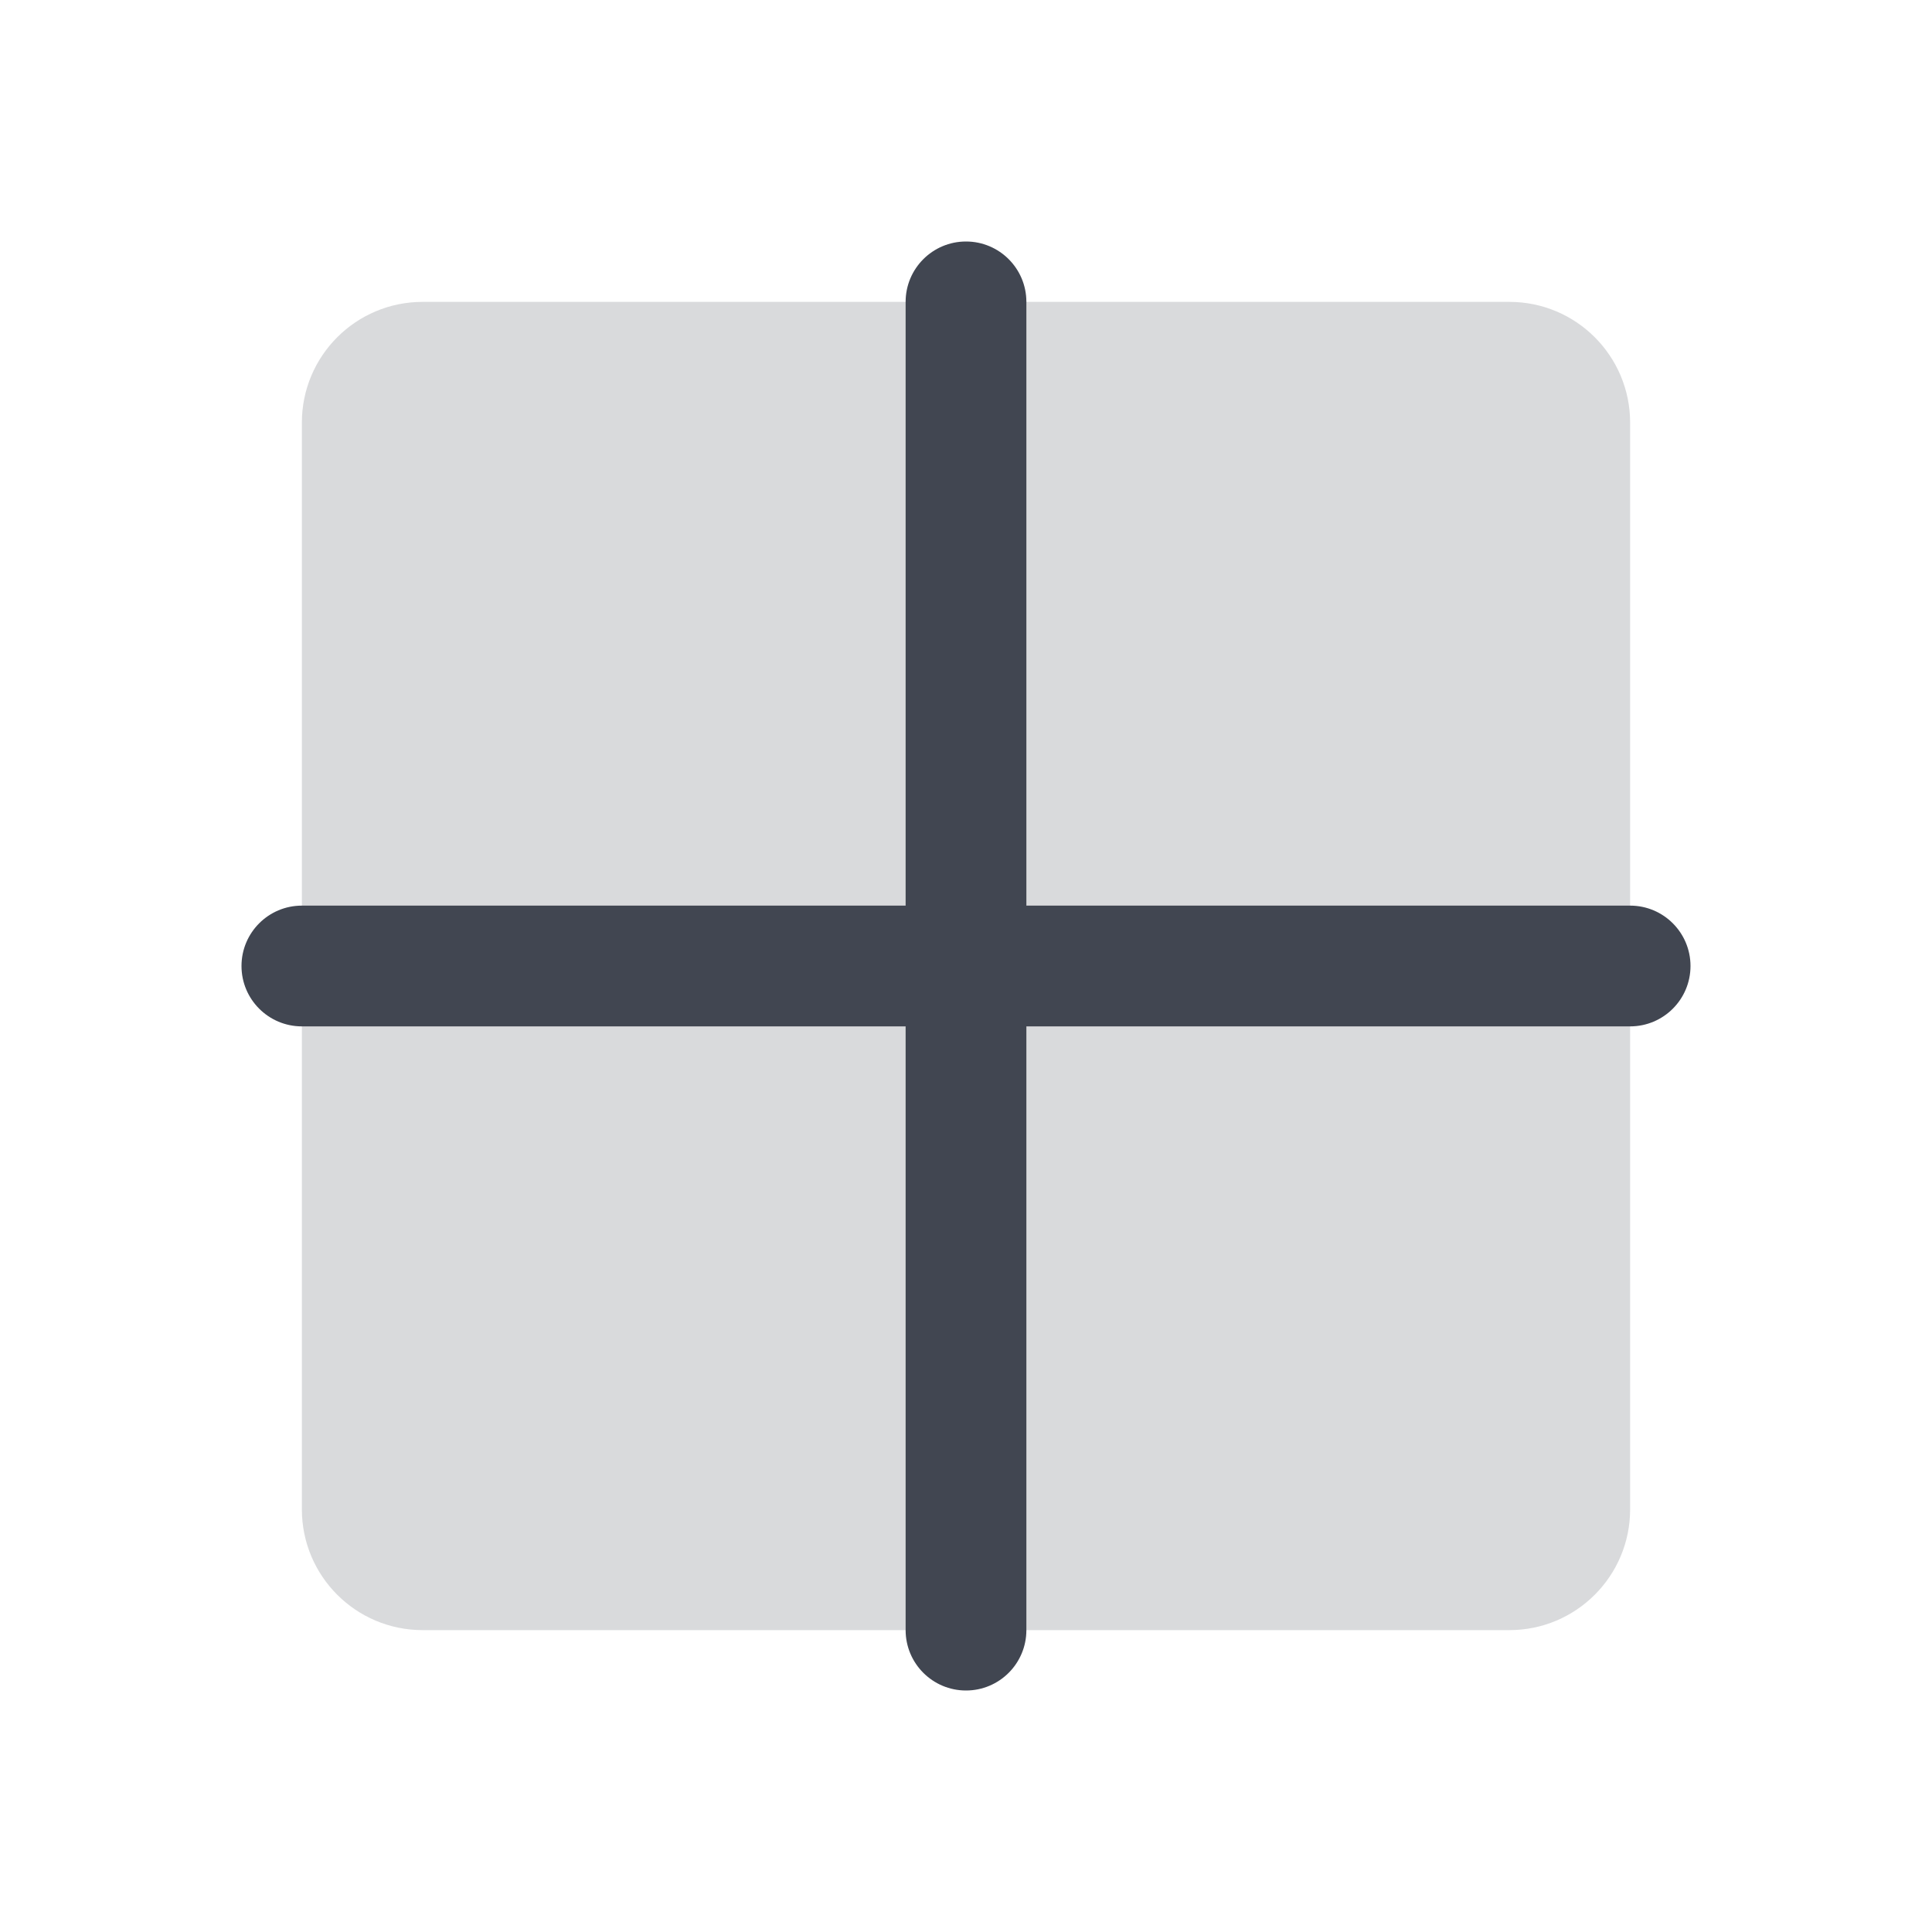
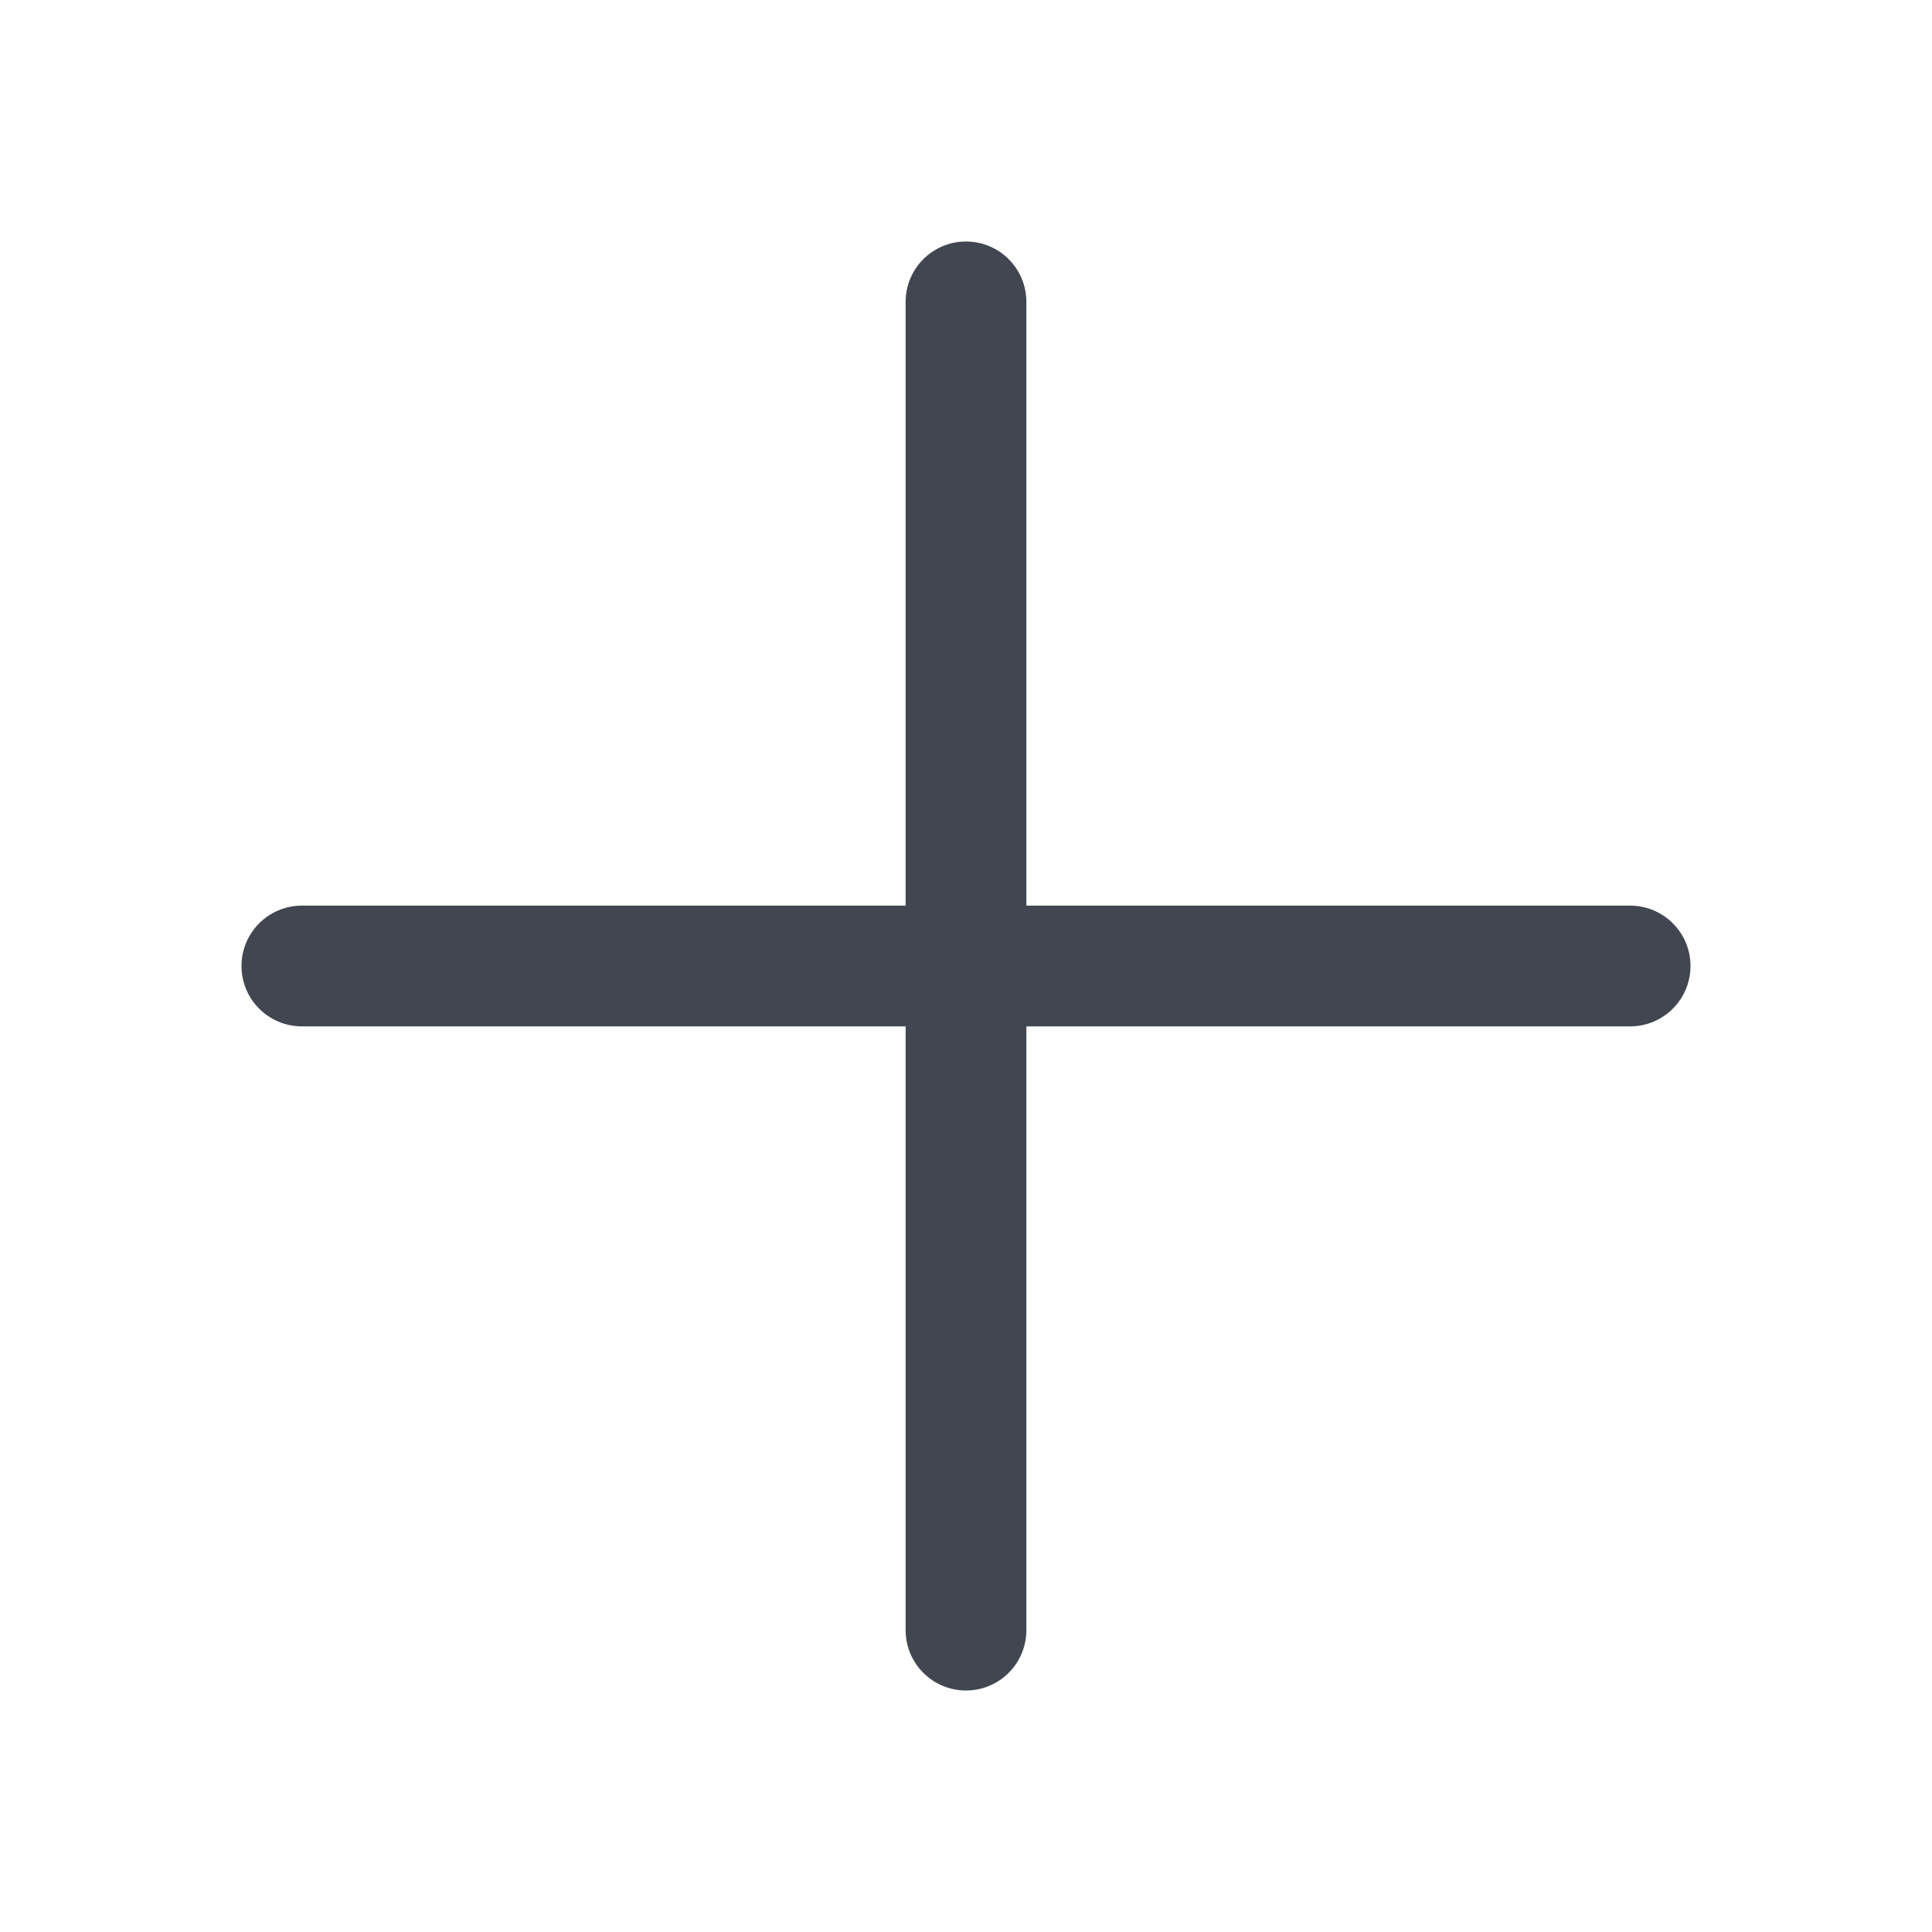
<svg xmlns="http://www.w3.org/2000/svg" width="100%" height="100%" fill="#414651" viewBox="0 0 256 256">
-   <path d="M216,56V200a16,16,0,0,1-16,16H56a16,16,0,0,1-16-16V56A16,16,0,0,1,56,40H200A16,16,0,0,1,216,56Z" opacity="0.2" />
  <path d="M224,128a8,8,0,0,1-8,8H136v80a8,8,0,0,1-16,0V136H40a8,8,0,0,1,0-16h80V40a8,8,0,0,1,16,0v80h80A8,8,0,0,1,224,128Z" />
</svg>
